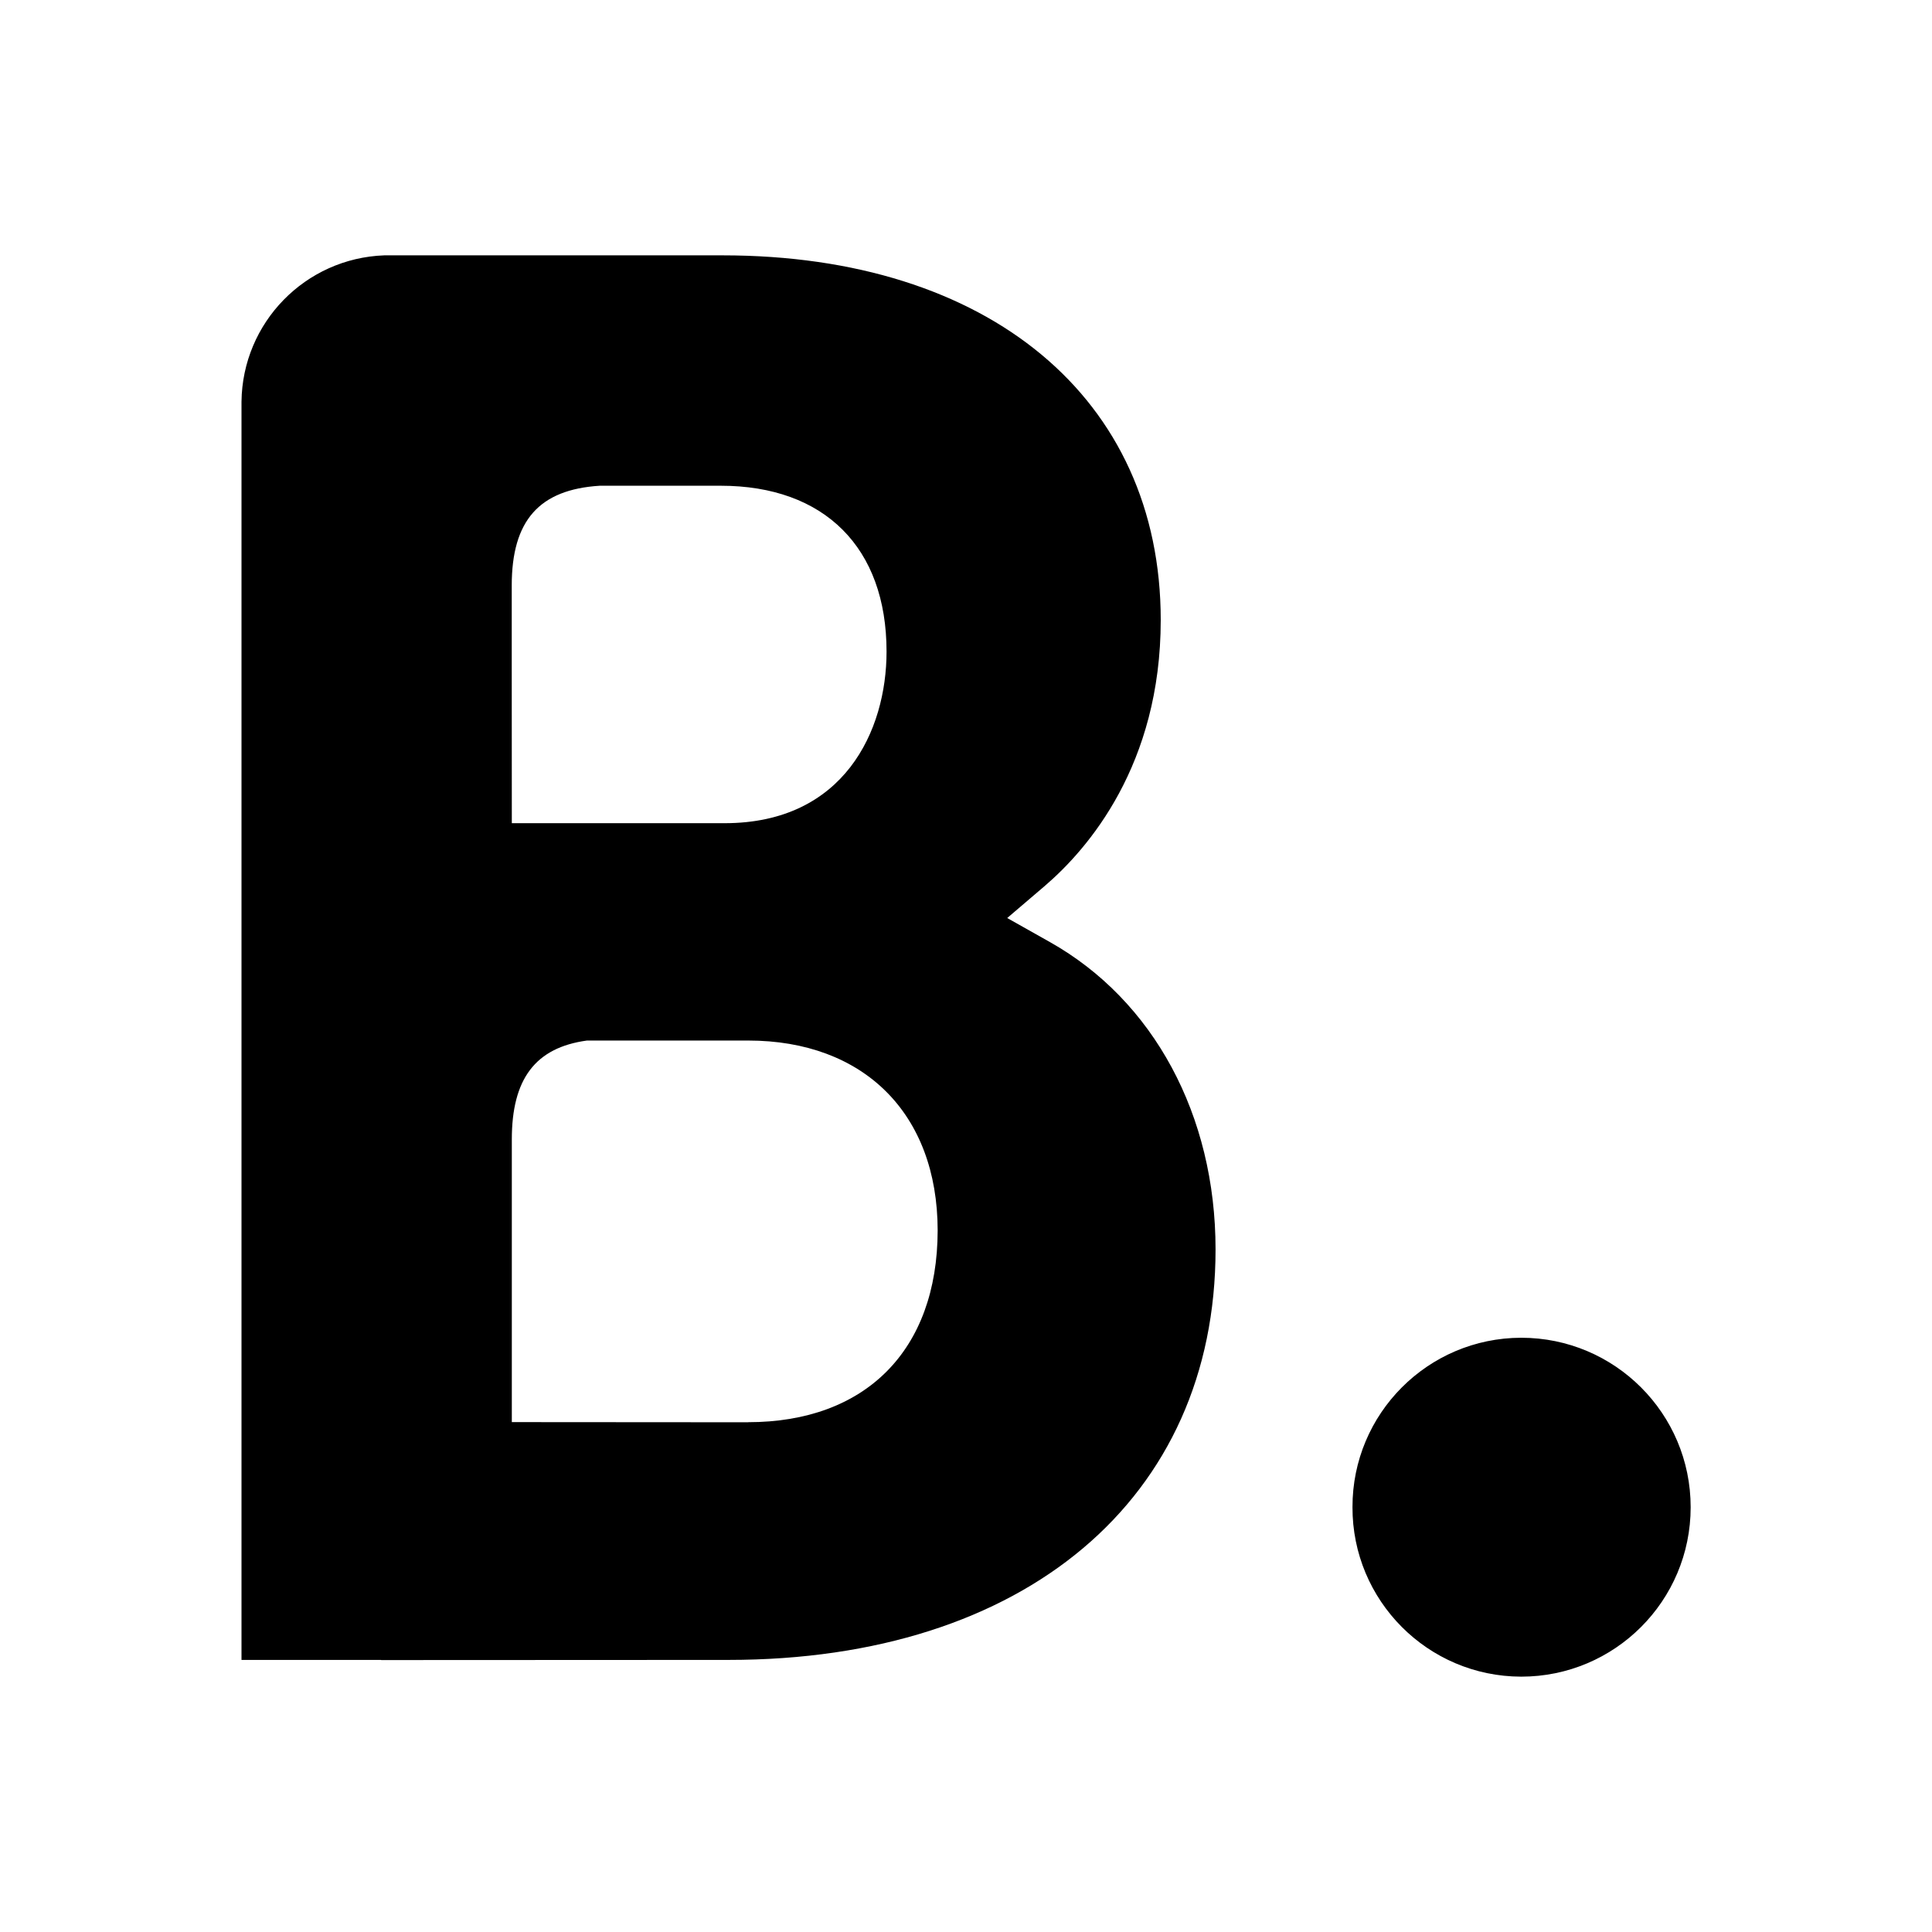
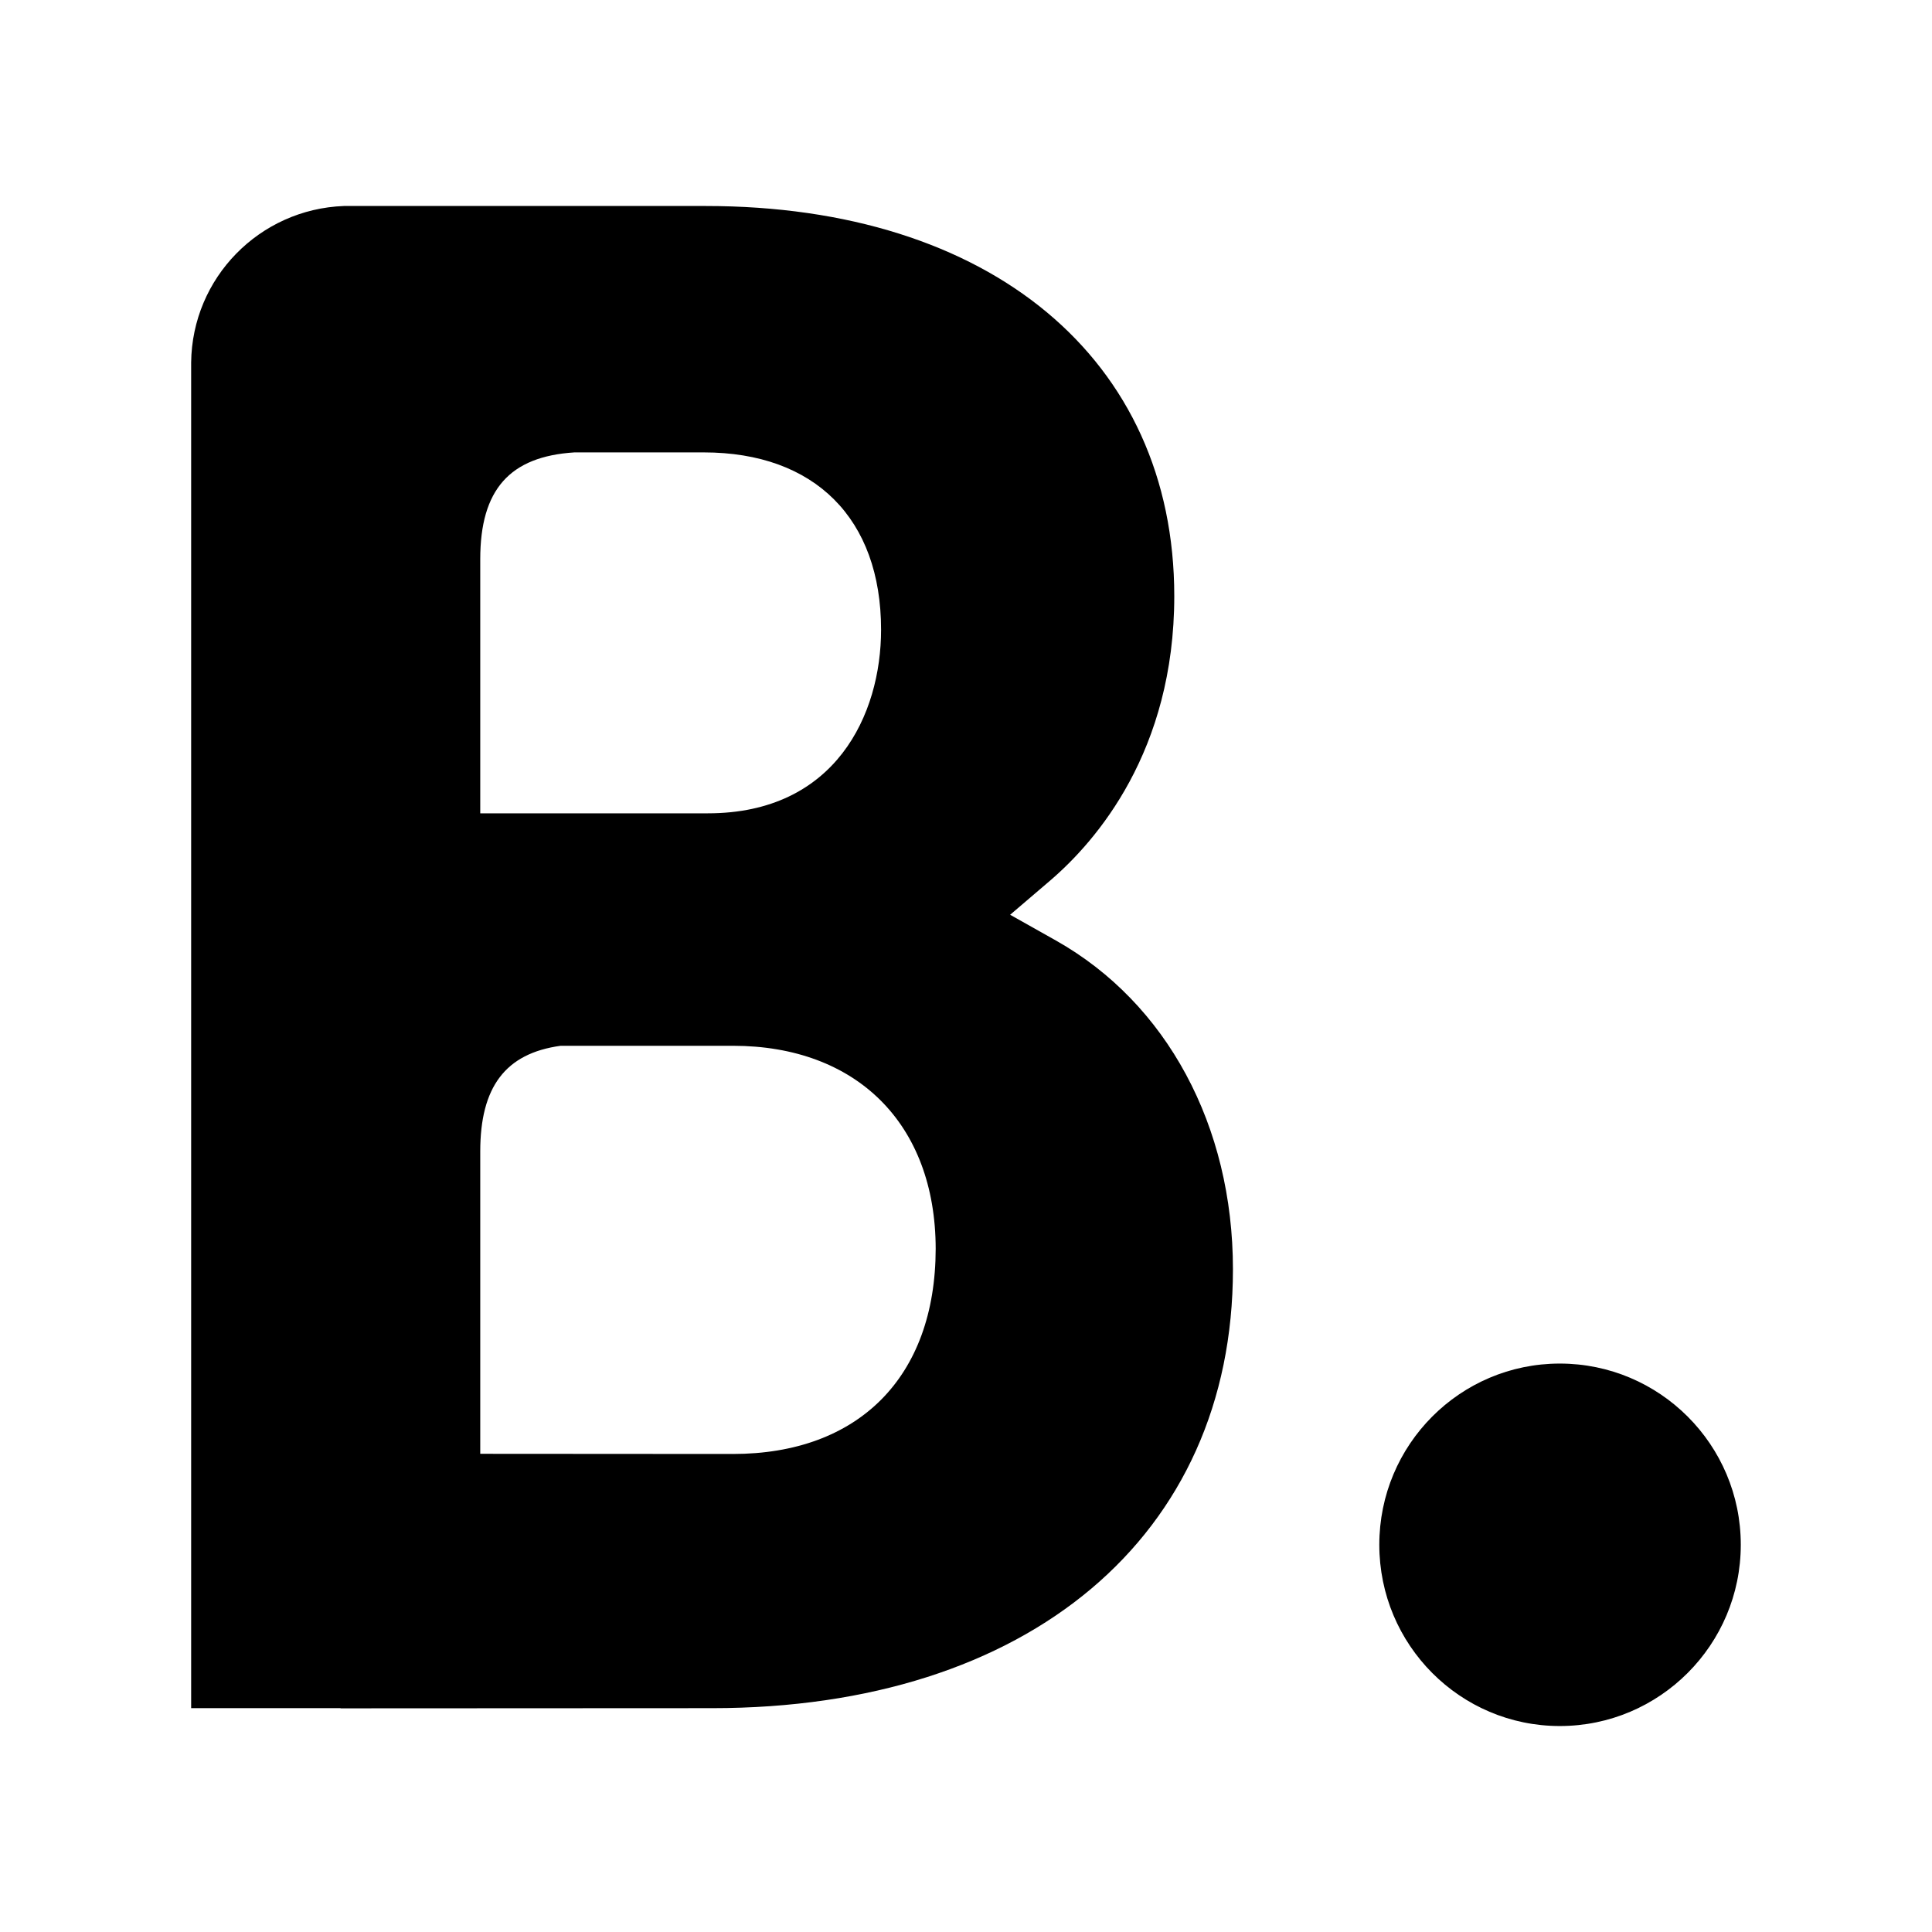
- <svg xmlns="http://www.w3.org/2000/svg" viewBox="0 0 24 24">
-   <path d="M16.801 18.722a2.1 2.1 0 0 1 2.096-2.104 2.104 2.104 0 0 1 0 4.21 2.1 2.1 0 0 1-2.096-2.106m-7.507-1.054-2.936-.002v-3.512c0-.75.291-1.14.933-1.228h2.003c1.43 0 2.352.901 2.354 2.358-.002 1.496-.902 2.383-2.354 2.383zM6.357 8.199v-.925c0-.808.341-1.193 1.094-1.24h1.502c1.29 0 2.06.77 2.06 2.06 0 .983-.528 2.132-2.012 2.132H6.358zm6.686 3.504-.531-.299.465-.397c.538-.461 1.442-1.503 1.442-3.305 0-2.753-2.138-4.53-5.443-4.53H4.774A1.84 1.84 0 0 0 3 4.99v15.63h1.73l.008.002 4.313-.002c3.676 0 6.049-2 6.049-5.1 0-1.666-.769-3.092-2.057-3.817" />
+ <svg xmlns="http://www.w3.org/2000/svg" viewBox="0 0 192 192">
+   <path d="M155.01 135.51c-9.904 0-17.936 8.057-17.936 18.005 0 9.947 8.032 18.016 17.936 18.016 9.92 0 17.987-8.07 17.987-18.016 0-9.948-8.067-18.005-17.987-18.005m-82.167 8.984-25.117-.016v-30.04c0-6.417 2.495-9.753 7.986-10.509h17.131c12.24 0 20.127 7.71 20.144 20.171-.017 12.801-7.717 20.394-20.144 20.394zM47.726 63.489v-7.915c0-6.917 2.923-10.206 9.359-10.615h12.853c11.034 0 17.622 6.586 17.622 17.622 0 8.414-4.52 18.246-17.212 18.246H47.726zm57.206 29.976-4.546-2.557 3.975-3.396c4.608-3.95 12.337-12.865 12.337-28.275 0-23.559-18.291-38.765-46.564-38.765H34.176c-8.38.312-15.09 7.13-15.18 15.562v133.72h14.815c.036.019.045 0 .064.019l36.9-.018c31.448 0 51.753-17.112 51.753-43.621 0-14.26-6.579-26.466-17.595-32.668z" />
</svg>
